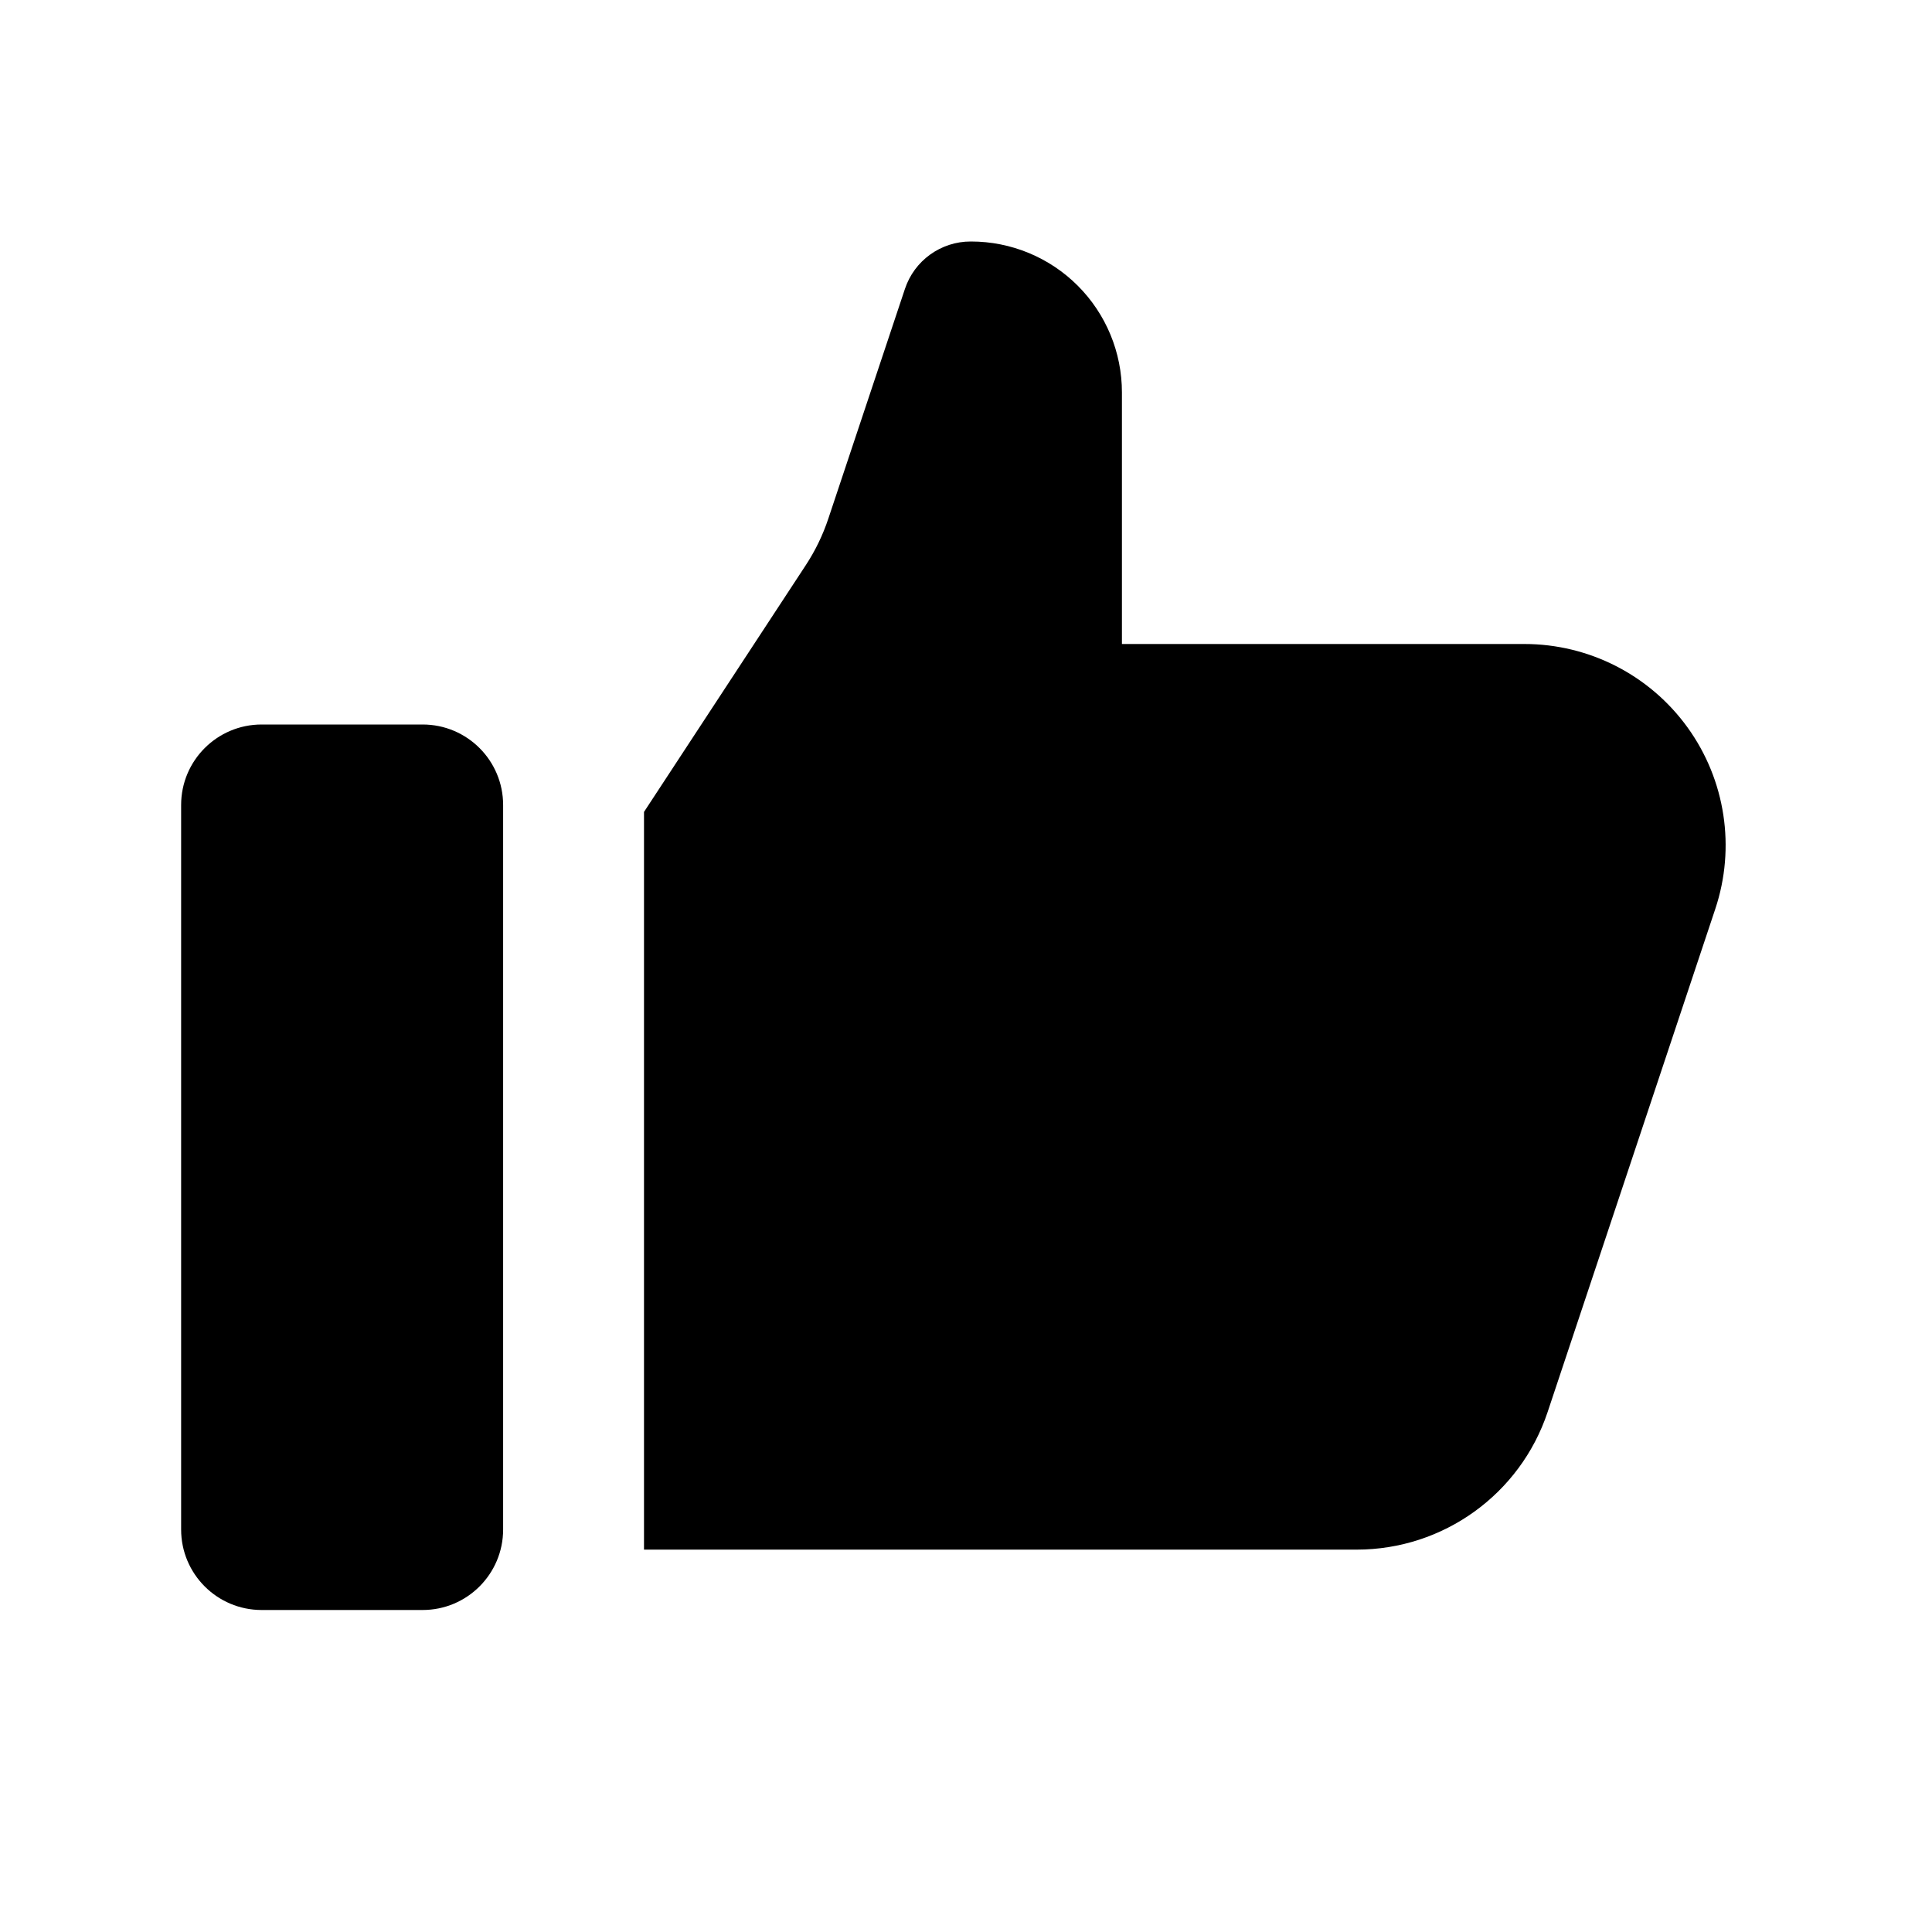
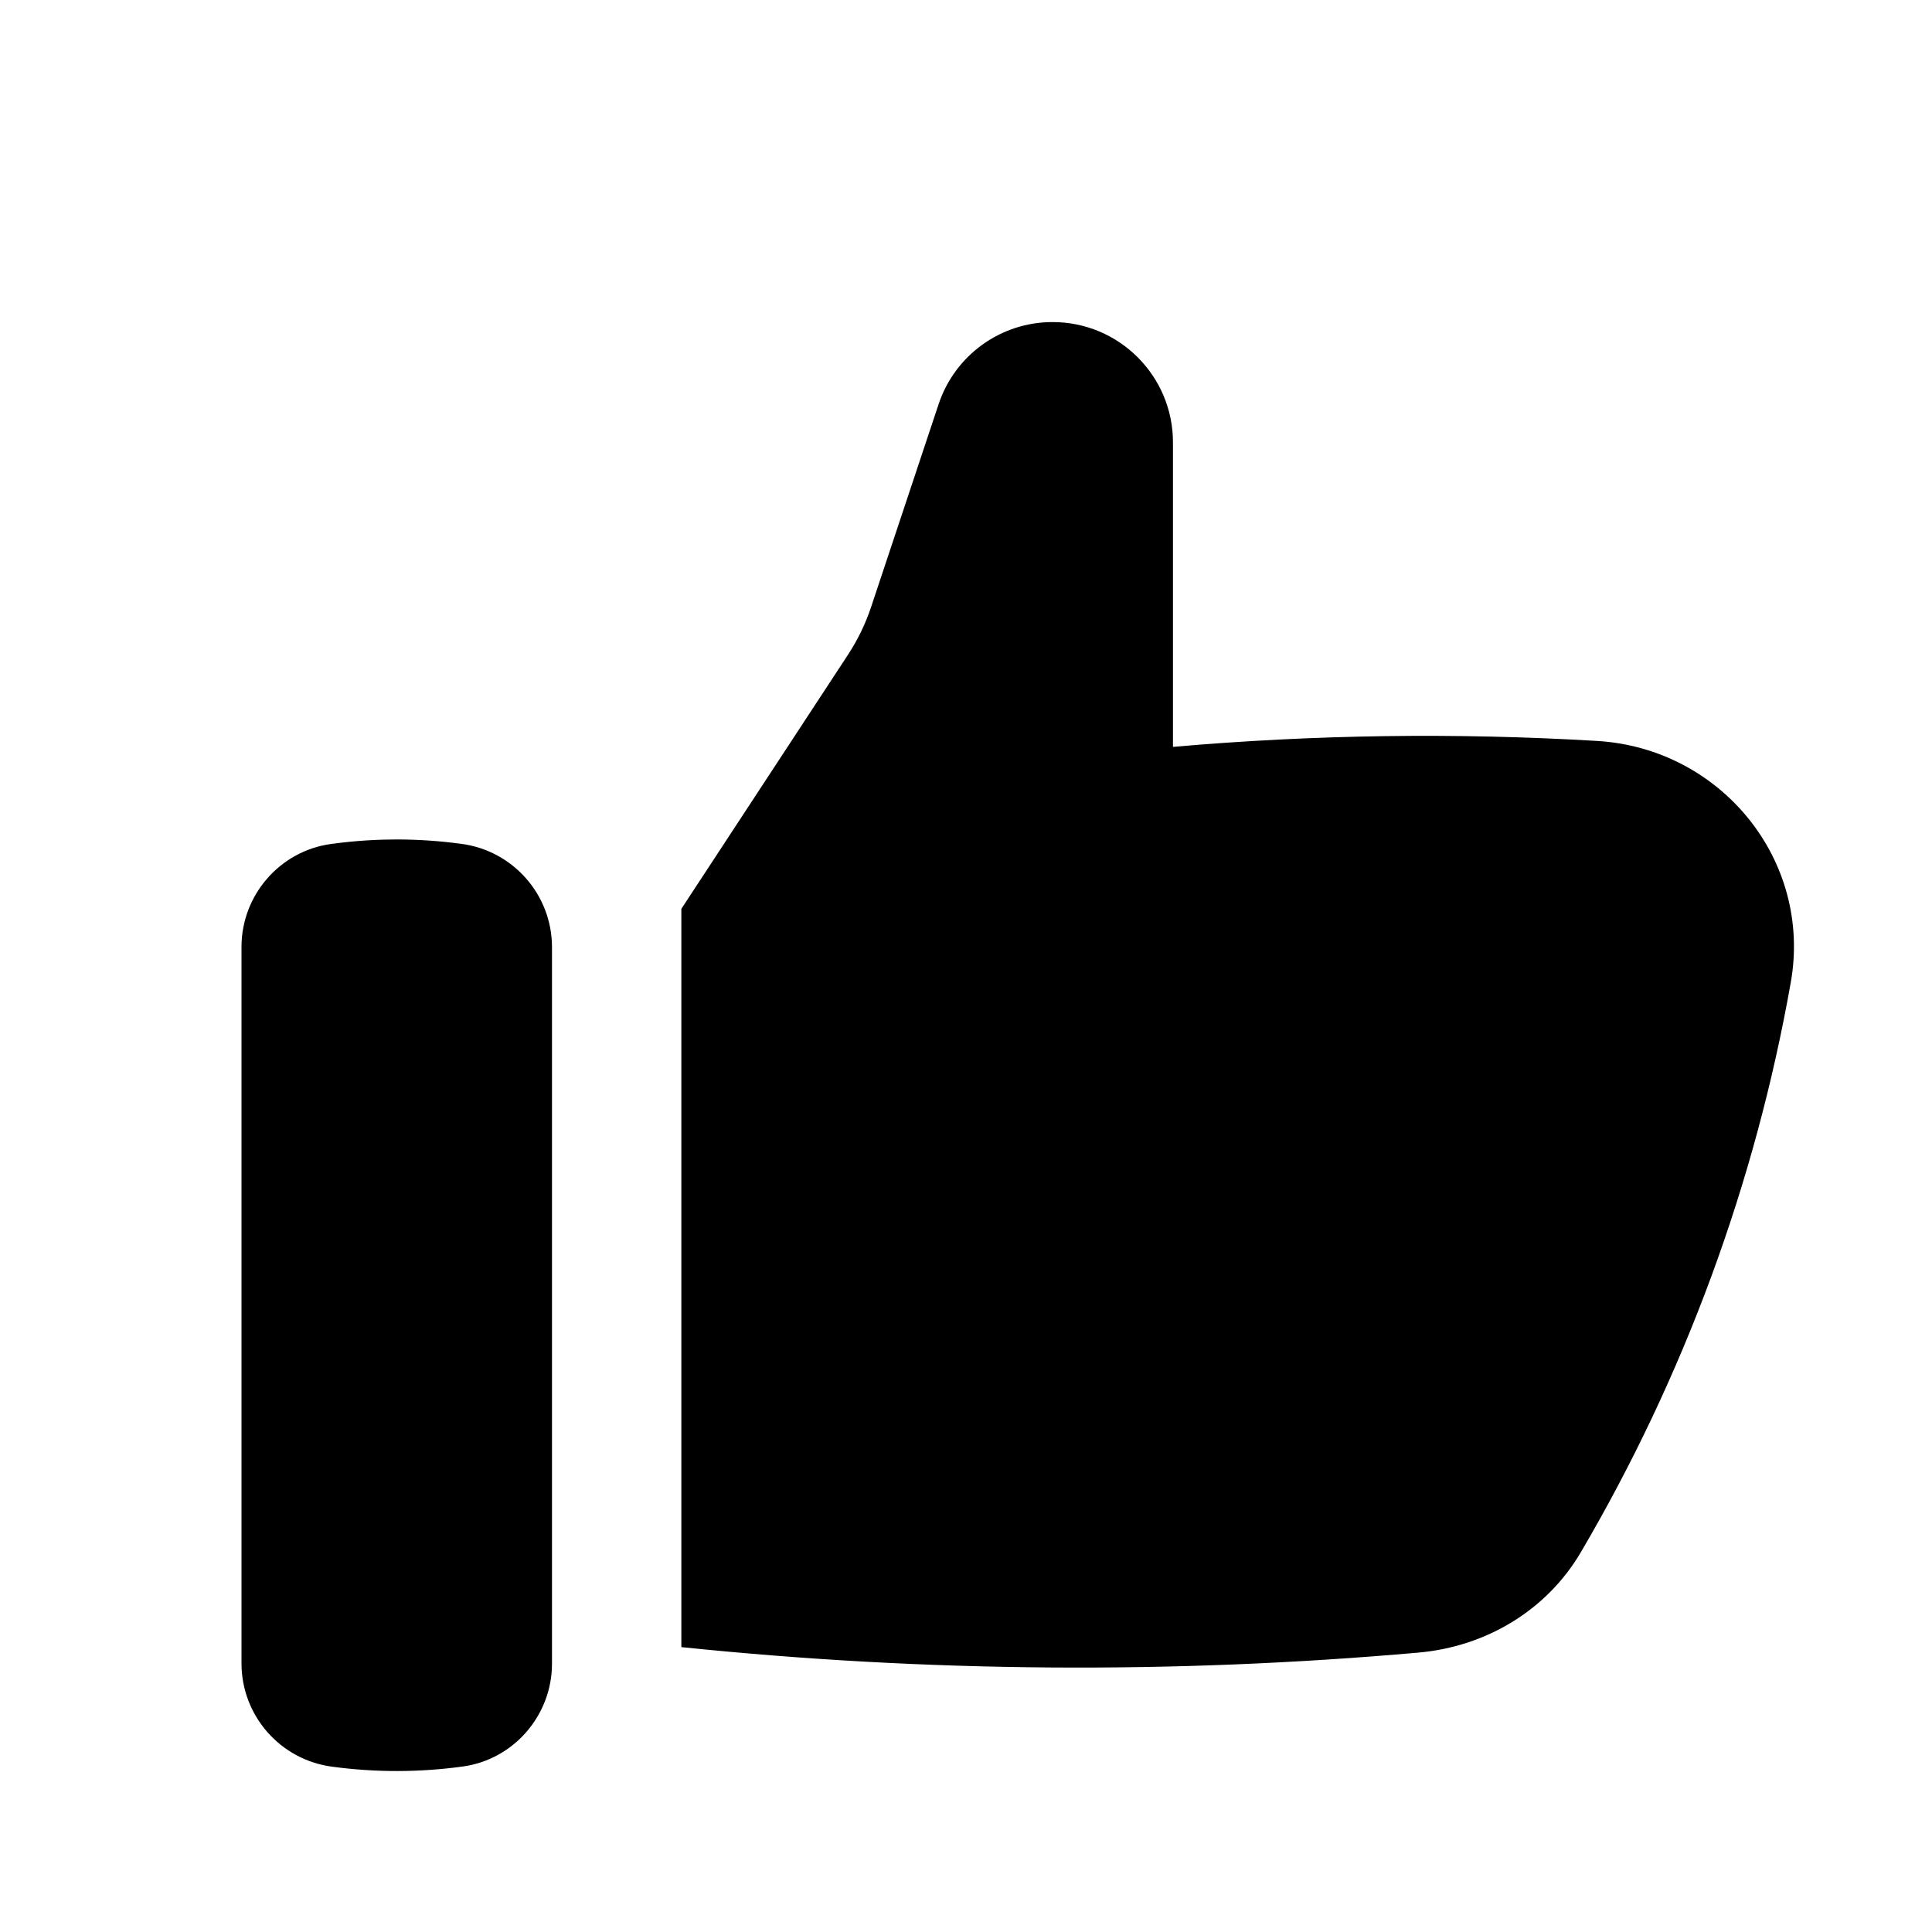
<svg xmlns="http://www.w3.org/2000/svg" width="24" height="24" fill="none" viewBox="0 0 24 24">
-   <path fill="#000" d="M21.308 11.291A2.5 2.5 0 0 0 18.936 8h-4.999V4.875A1.874 1.874 0 0 0 12.062 3h-.003a.86.86 0 0 0-.818.59l-.951 2.852q-.103.309-.281.58L8 10.086v9.164h8.853a2.5 2.5 0 0 0 2.372-1.709zM3.25 9h2a1 1 0 0 1 1 1v9a1 1 0 0 1-1 1h-2a1 1 0 0 1-1-1v-9a1 1 0 0 1 1-1" />
+   <path fill="#000" d="M4.928 10.428c.286 0 .553.021.798.054a1.295 1.295 0 0 1 1.131 1.28v8.905c0 .64-.474 1.19-1.107 1.277a6 6 0 0 1-1.62.003A1.295 1.295 0 0 1 3 20.667v-8.905c0-.64.475-1.189 1.107-1.277.318-.044.597-.057.82-.057m8.15-6.427c.825 0 1.494.67 1.494 1.494v3.783a36 36 0 0 1 5.265-.074c1.54.09 2.678 1.48 2.41 2.998a21.3 21.3 0 0 1-2.608 7.08c-.425.724-1.18 1.173-2.016 1.247a48 48 0 0 1-9.158-.068V11.29l2.067-3.152q.184-.28.29-.597l.838-2.518a1.49 1.49 0 0 1 1.418-1.022" />
</svg>
